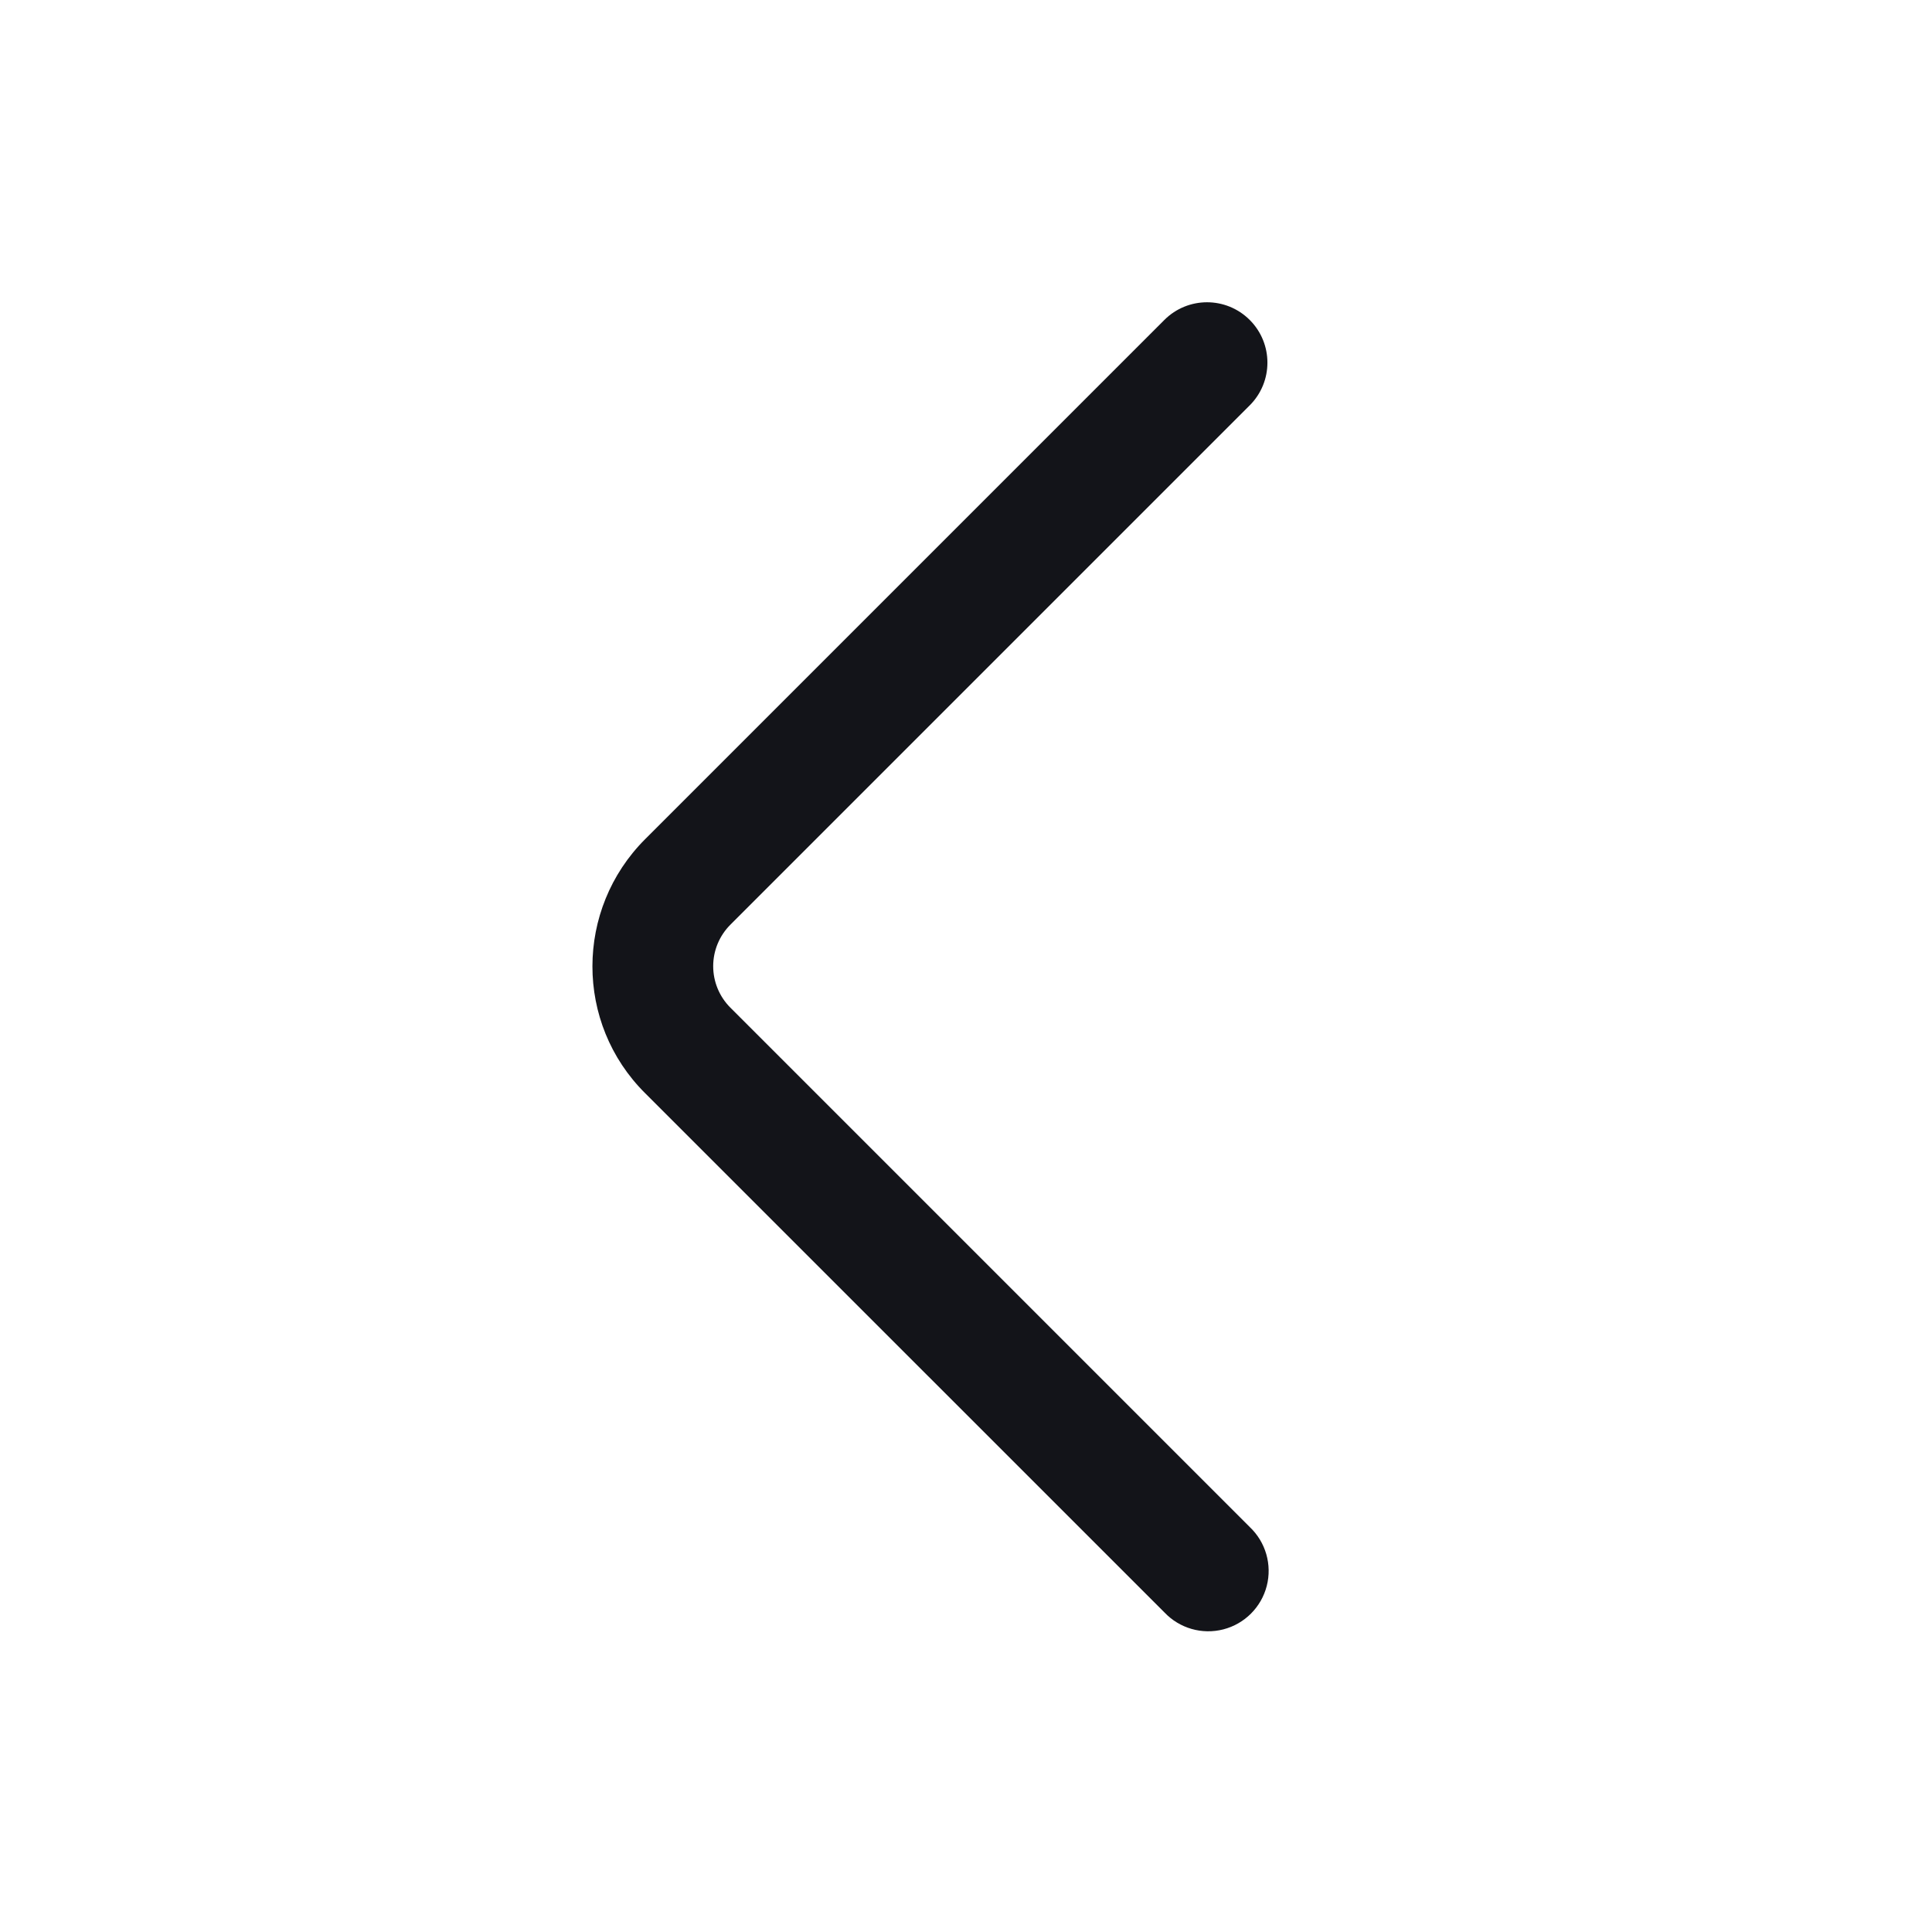
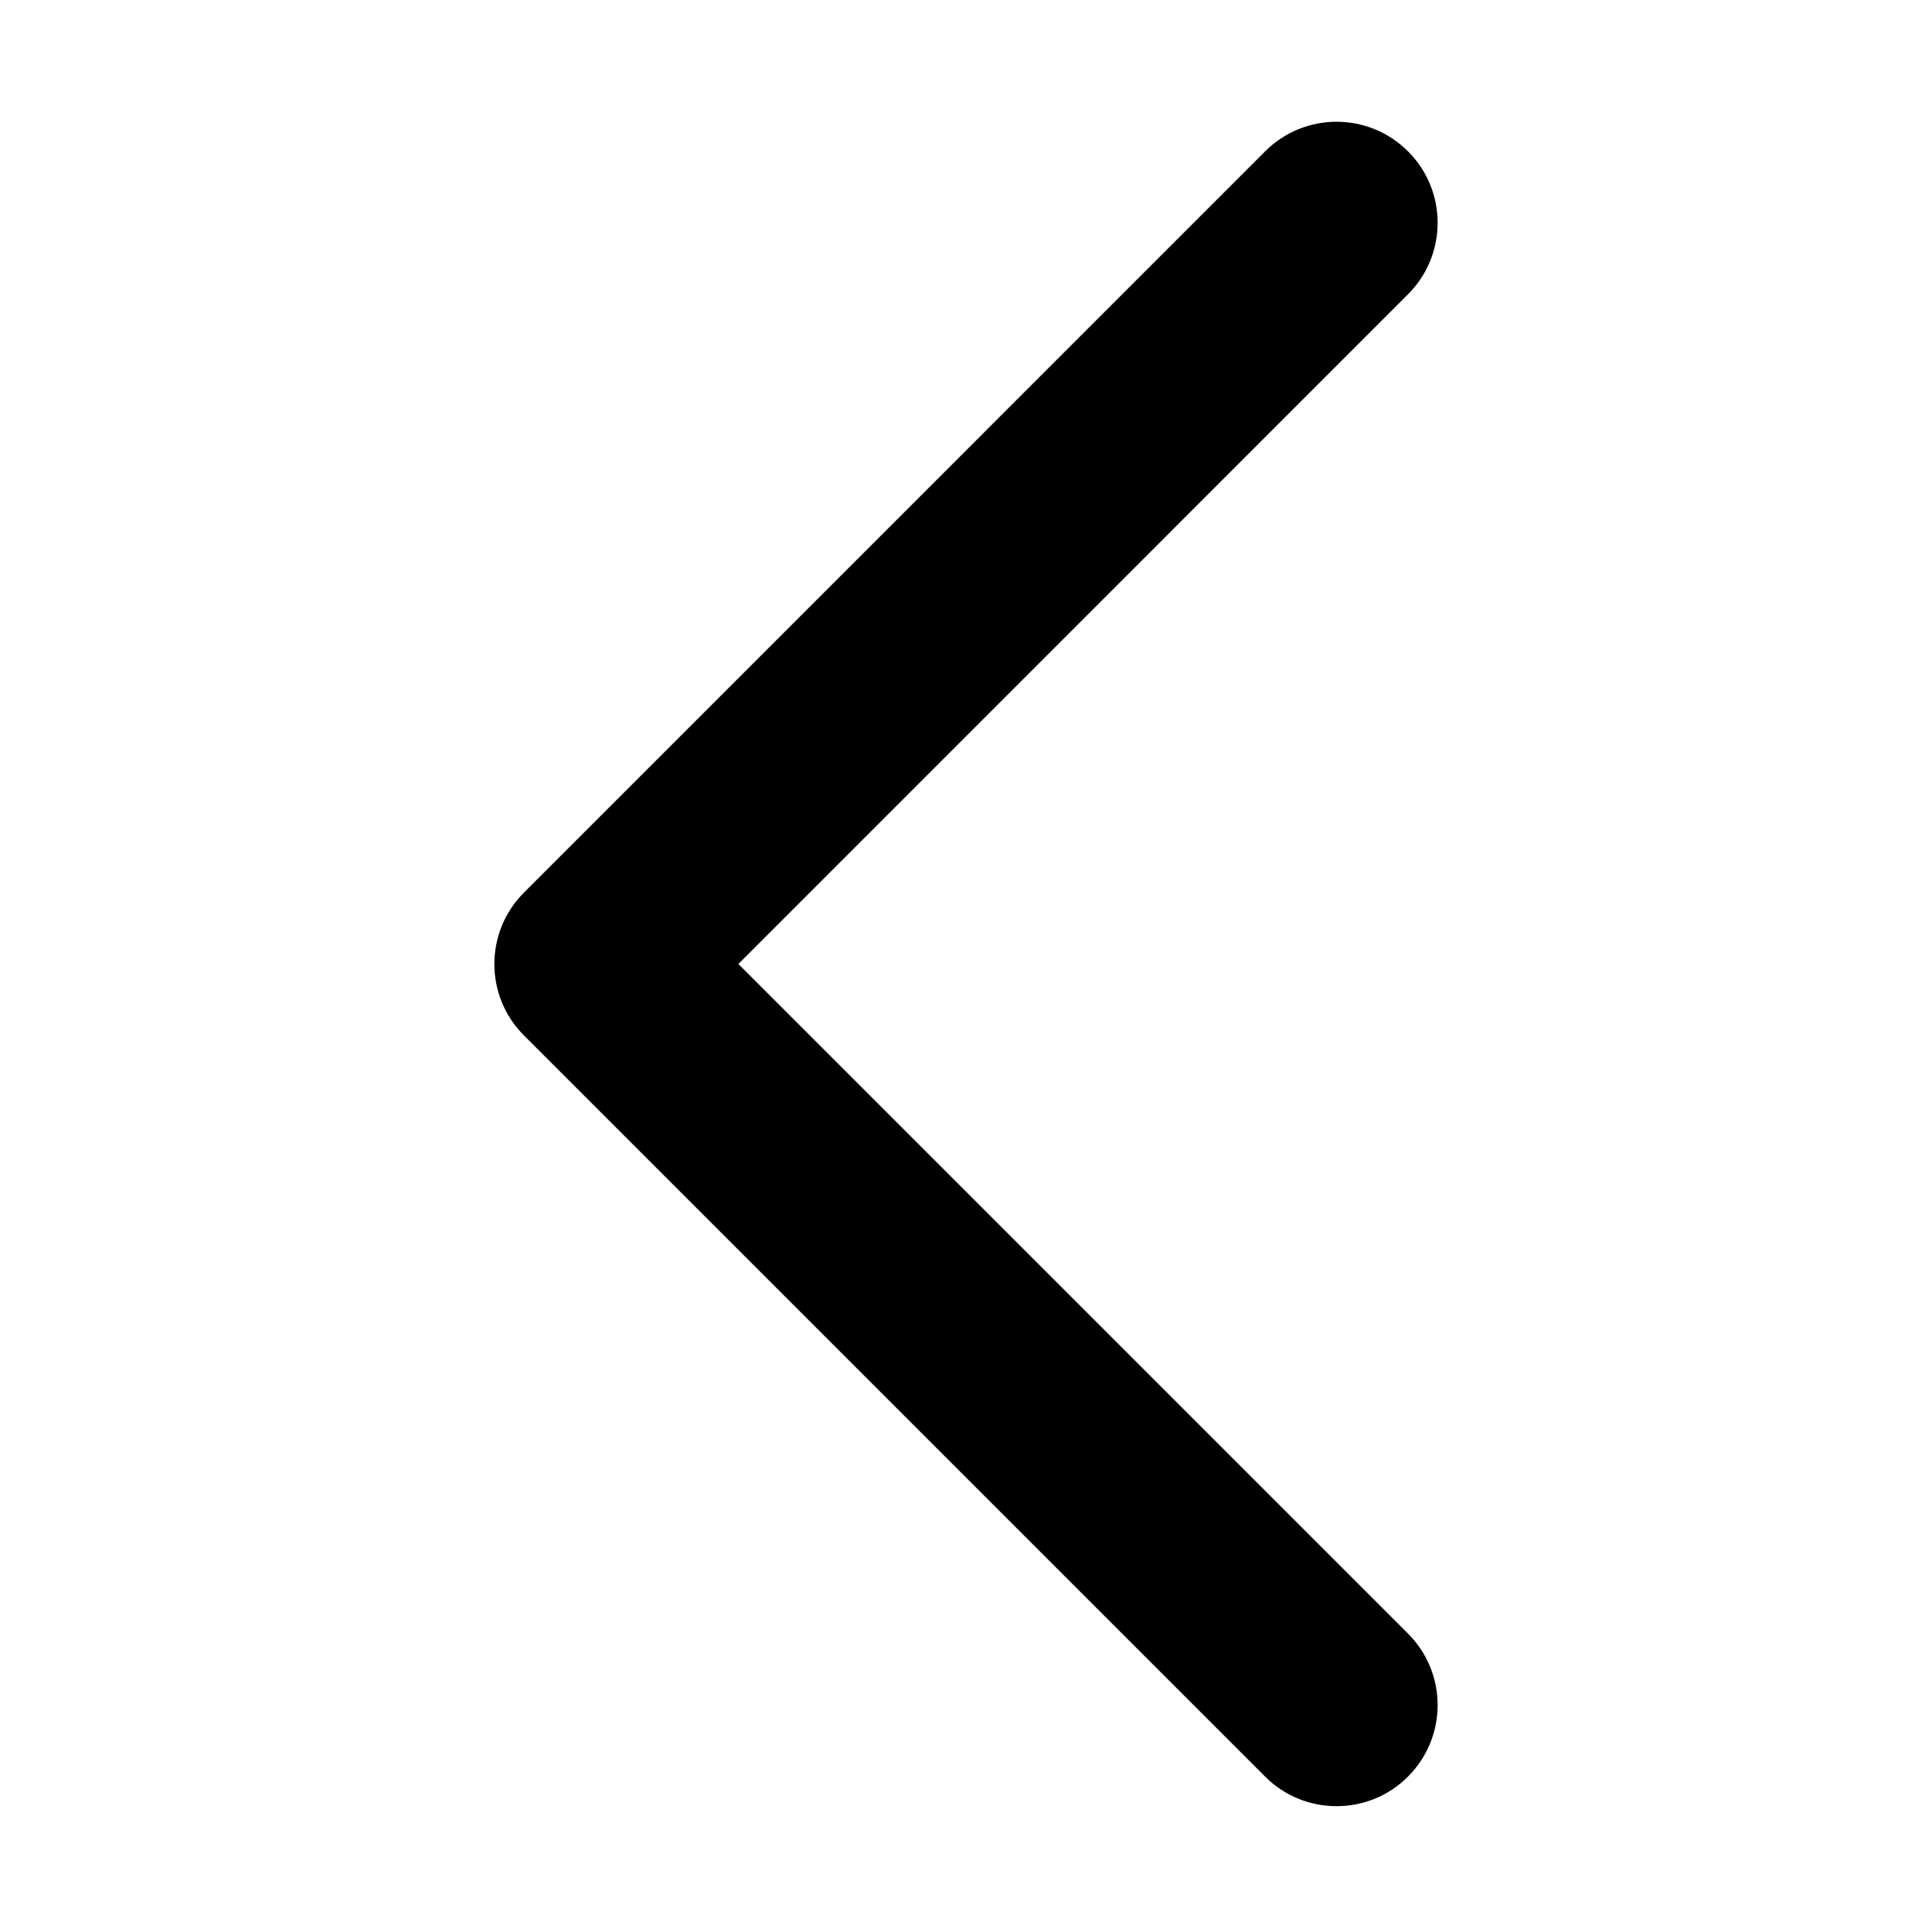
- <svg xmlns="http://www.w3.org/2000/svg" t="1633242110531" class="icon" viewBox="0 0 1024 1024" version="1.1" p-id="5564" width="512" height="512">
+ <svg xmlns="http://www.w3.org/2000/svg" t="1633314842470" class="icon" viewBox="0 0 1024 1024" version="1.1" p-id="4325" width="512" height="512">
  <defs>
    <style type="text/css" />
  </defs>
-   <path d="M662.4 169.6a32 32 0 0 1 0 45.227l-275.2 275.2a31.083 31.083 0 0 0-0.085 44.053l0.085 0.085 275.2 275.2a32 32 0 1 1-45.227 45.248L342.037 579.52l-0.064-0.064c-37.376-37.12-37.205-97.493-0.043-134.677l275.2-275.2a32 32 0 0 1 45.248 0z" fill="#131419" p-id="5565" />
+   <path d="M708.425 957.314c-13.715 0-27.427-5.216-37.895-15.678L277.718 548.824c-20.926-20.894-20.926-54.822 0-75.747L670.53 80.225c20.932-20.926 54.822-20.926 75.752 0 20.926 20.894 20.926 54.822 0 75.747L391.36 510.935l354.922 354.915c20.926 20.932 20.926 54.822 0 75.753C735.853 952.098 722.135 957.314 708.425 957.314L708.425 957.314zM708.425 957.314" p-id="4326" />
</svg>
